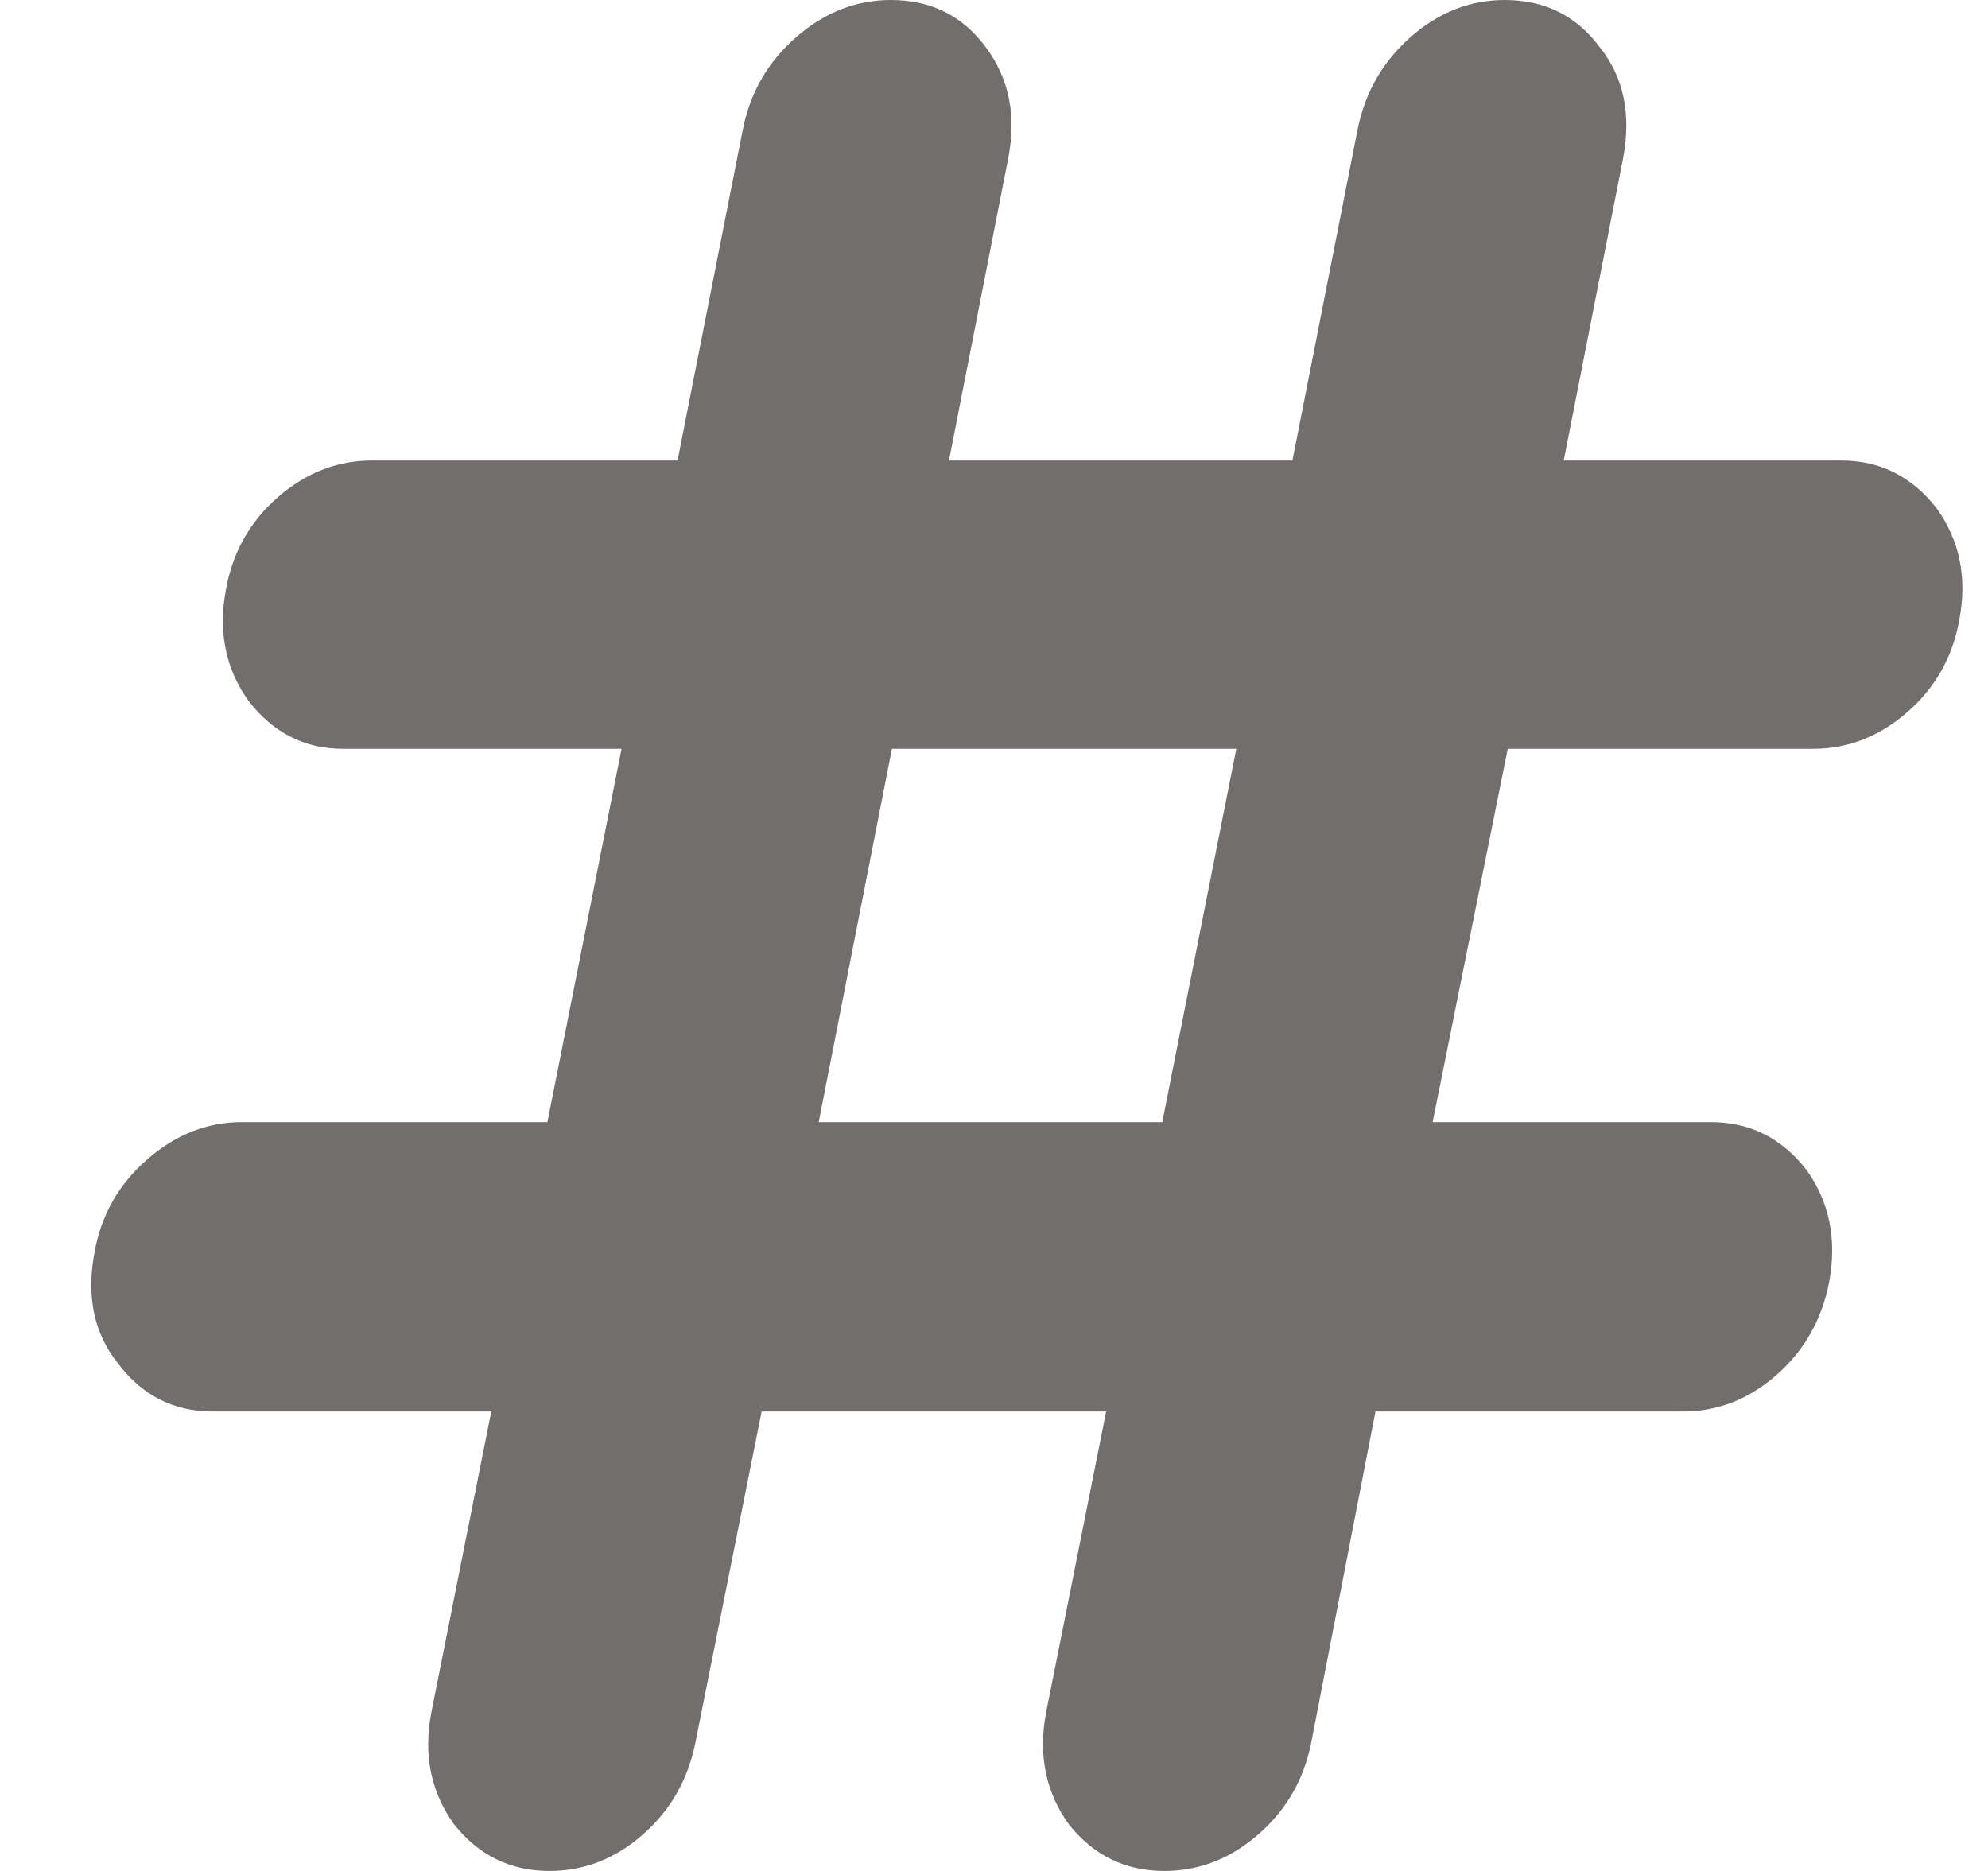
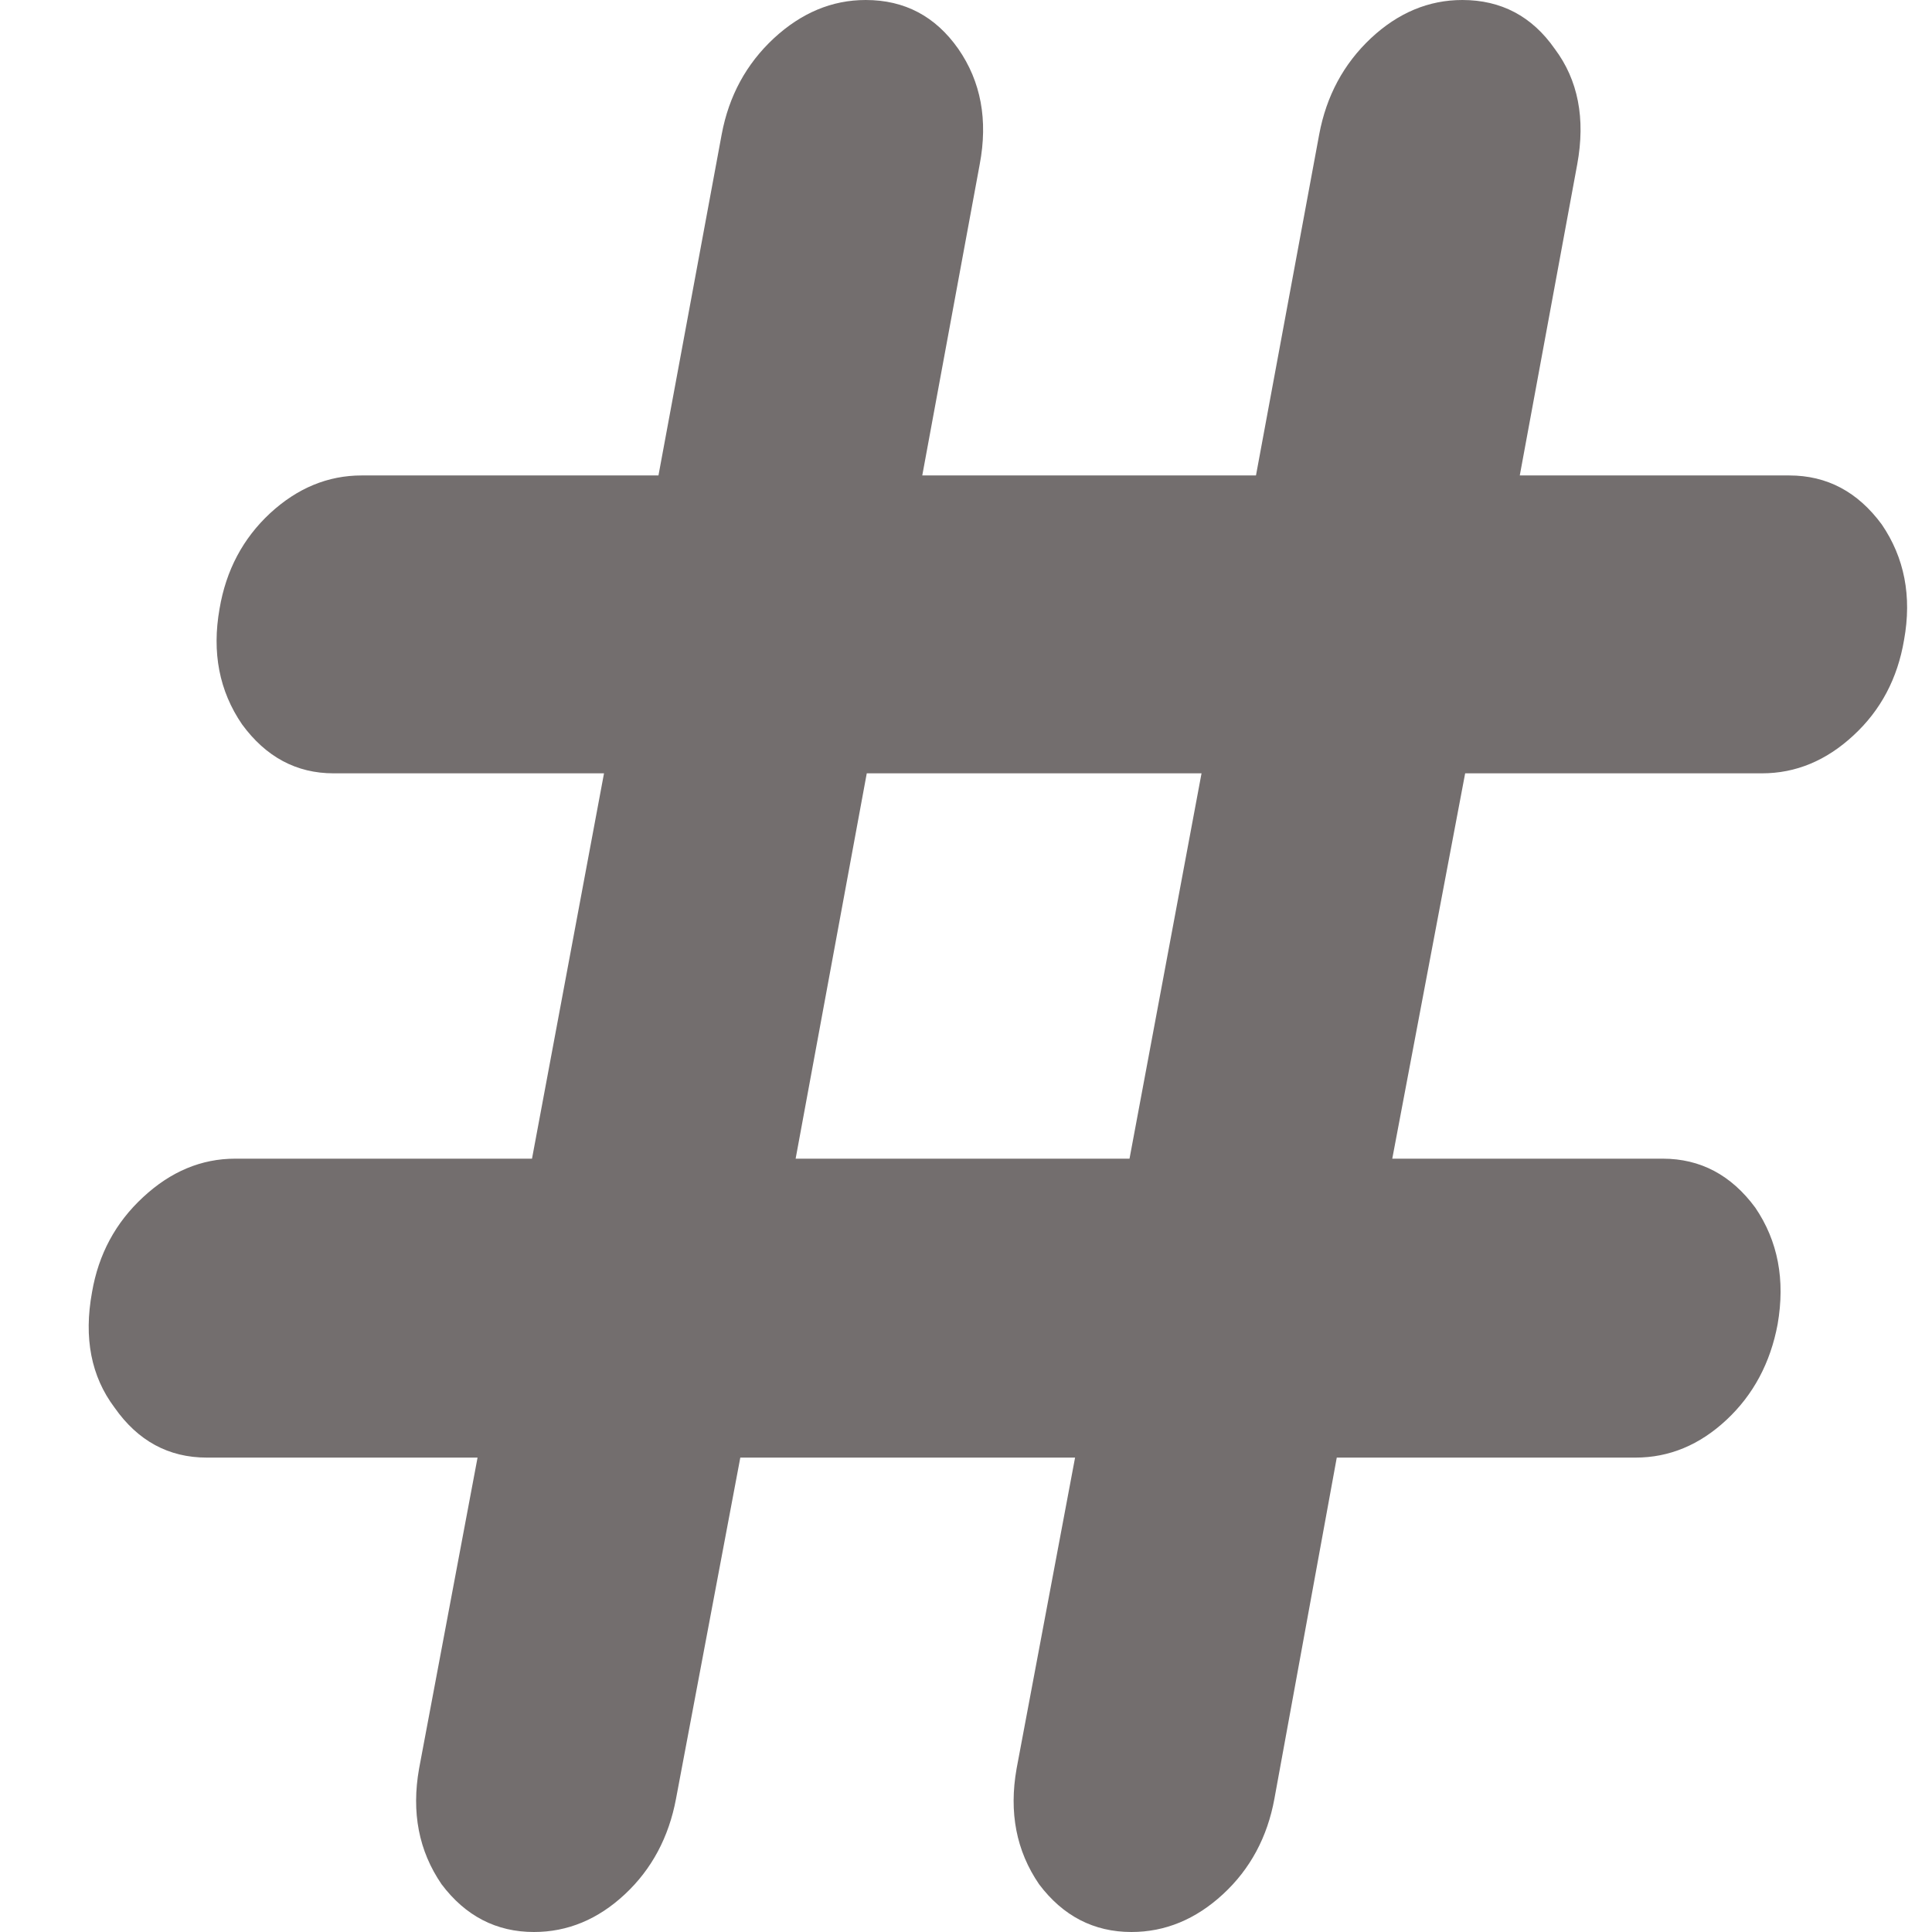
- <svg xmlns="http://www.w3.org/2000/svg" width="17px" height="16px" viewBox="0 0 17 16" version="1.1">
+ <svg xmlns="http://www.w3.org/2000/svg" width="11px" height="11px" viewBox="0 0 11 11" version="1.1">
  <defs />
  <g id="Page-1" stroke="none" stroke-width="1" fill="none" fill-rule="evenodd">
-     <path d="M0.81,10.7 C0.868,10.388 1.017,10.125 1.26,9.914 C1.503,9.702 1.772,9.596 2.069,9.596 L4.681,9.596 L5.315,6.404 L2.934,6.404 C2.609,6.404 2.34,6.269 2.129,5.999 C1.929,5.723 1.864,5.404 1.932,5.042 C1.989,4.723 2.138,4.459 2.377,4.251 C2.617,4.042 2.886,3.938 3.182,3.938 L5.794,3.938 L6.351,1.113 C6.413,0.794 6.566,0.529 6.809,0.317 C7.051,0.106 7.321,0 7.618,0 C7.961,0 8.232,0.135 8.431,0.405 C8.631,0.675 8.694,0.994 8.62,1.362 L8.115,3.938 L11.052,3.938 L11.608,1.113 C11.671,0.794 11.822,0.529 12.062,0.317 C12.302,0.106 12.57,0 12.867,0 C13.21,0 13.481,0.135 13.681,0.405 C13.886,0.662 13.952,0.981 13.878,1.362 L13.372,3.938 L15.744,3.938 C16.075,3.938 16.346,4.073 16.558,4.343 C16.758,4.619 16.823,4.938 16.755,5.3 C16.698,5.619 16.549,5.882 16.309,6.091 C16.07,6.299 15.801,6.404 15.504,6.404 L12.893,6.404 L12.251,9.596 L14.631,9.596 C14.962,9.596 15.233,9.731 15.445,10.001 C15.644,10.277 15.71,10.599 15.641,10.967 C15.579,11.286 15.429,11.55 15.192,11.758 C14.955,11.967 14.688,12.071 14.391,12.071 L11.762,12.071 L11.214,14.896 C11.152,15.215 11,15.479 10.761,15.687 C10.521,15.896 10.253,16 9.956,16 C9.625,16 9.353,15.868 9.142,15.604 C8.942,15.328 8.877,15.009 8.945,14.647 L9.459,12.071 L6.513,12.071 L5.948,14.896 C5.885,15.215 5.736,15.479 5.499,15.687 C5.262,15.896 4.995,16 4.698,16 C4.367,16 4.096,15.868 3.885,15.604 C3.685,15.328 3.619,15.009 3.688,14.647 L4.201,12.071 L1.821,12.071 C1.484,12.071 1.213,11.933 1.007,11.657 C0.802,11.4 0.736,11.081 0.81,10.7 L0.81,10.7 Z M7.001,9.596 L9.939,9.596 L10.572,6.404 L7.627,6.404 L7.001,9.596 Z" id="Shape" fill="#736E6E" />
+     <g id="hash" fill="#736E6E">
+       <g id="Page-1">
+         <path d="M0.524,7.357 C0.561,7.141 0.658,6.961 0.815,6.816 C0.972,6.67 1.147,6.597 1.339,6.597 L3.029,6.597 L3.439,4.403 L1.899,4.403 C1.688,4.403 1.514,4.31 1.378,4.124 C1.248,3.934 1.206,3.715 1.25,3.466 C1.287,3.247 1.383,3.066 1.538,2.922 C1.693,2.779 1.867,2.707 2.059,2.707 L3.749,2.707 L4.109,0.765 C4.15,0.546 4.249,0.364 4.406,0.218 C4.563,0.073 4.737,0 4.929,0 C5.151,0 5.326,0.093 5.456,0.278 C5.585,0.464 5.626,0.683 5.578,0.936 L5.251,2.707 L7.151,2.707 L7.511,0.765 C7.552,0.546 7.65,0.364 7.805,0.218 C7.96,0.073 8.134,0 8.326,0 C8.547,0 8.723,0.093 8.852,0.278 C8.985,0.455 9.028,0.675 8.98,0.936 L8.653,2.707 L10.187,2.707 C10.402,2.707 10.577,2.8 10.714,2.986 C10.843,3.175 10.886,3.395 10.841,3.643 C10.804,3.863 10.708,4.044 10.553,4.187 C10.398,4.331 10.224,4.403 10.032,4.403 L8.342,4.403 L7.927,6.597 L9.467,6.597 C9.681,6.597 9.857,6.69 9.994,6.876 C10.123,7.066 10.165,7.287 10.121,7.54 C10.08,7.759 9.983,7.941 9.83,8.084 C9.677,8.227 9.504,8.299 9.312,8.299 L7.611,8.299 L7.256,10.241 C7.216,10.46 7.118,10.642 6.963,10.785 C6.808,10.928 6.634,11 6.442,11 C6.228,11 6.052,10.909 5.916,10.728 C5.786,10.538 5.744,10.319 5.788,10.07 L6.121,8.299 L4.215,8.299 L3.849,10.241 C3.808,10.46 3.711,10.642 3.558,10.785 C3.405,10.928 3.232,11 3.04,11 C2.826,11 2.65,10.909 2.514,10.728 C2.384,10.538 2.342,10.319 2.386,10.07 L2.719,8.299 L1.178,8.299 C0.96,8.299 0.785,8.204 0.652,8.014 C0.519,7.837 0.476,7.618 0.524,7.357 L0.524,7.357 L0.524,7.357 Z M4.53,6.597 L6.431,6.597 L6.841,4.403 L4.935,4.403 L4.53,6.597 L4.53,6.597 Z" id="Shape" />
+       </g>
+     </g>
  </g>
</svg>
